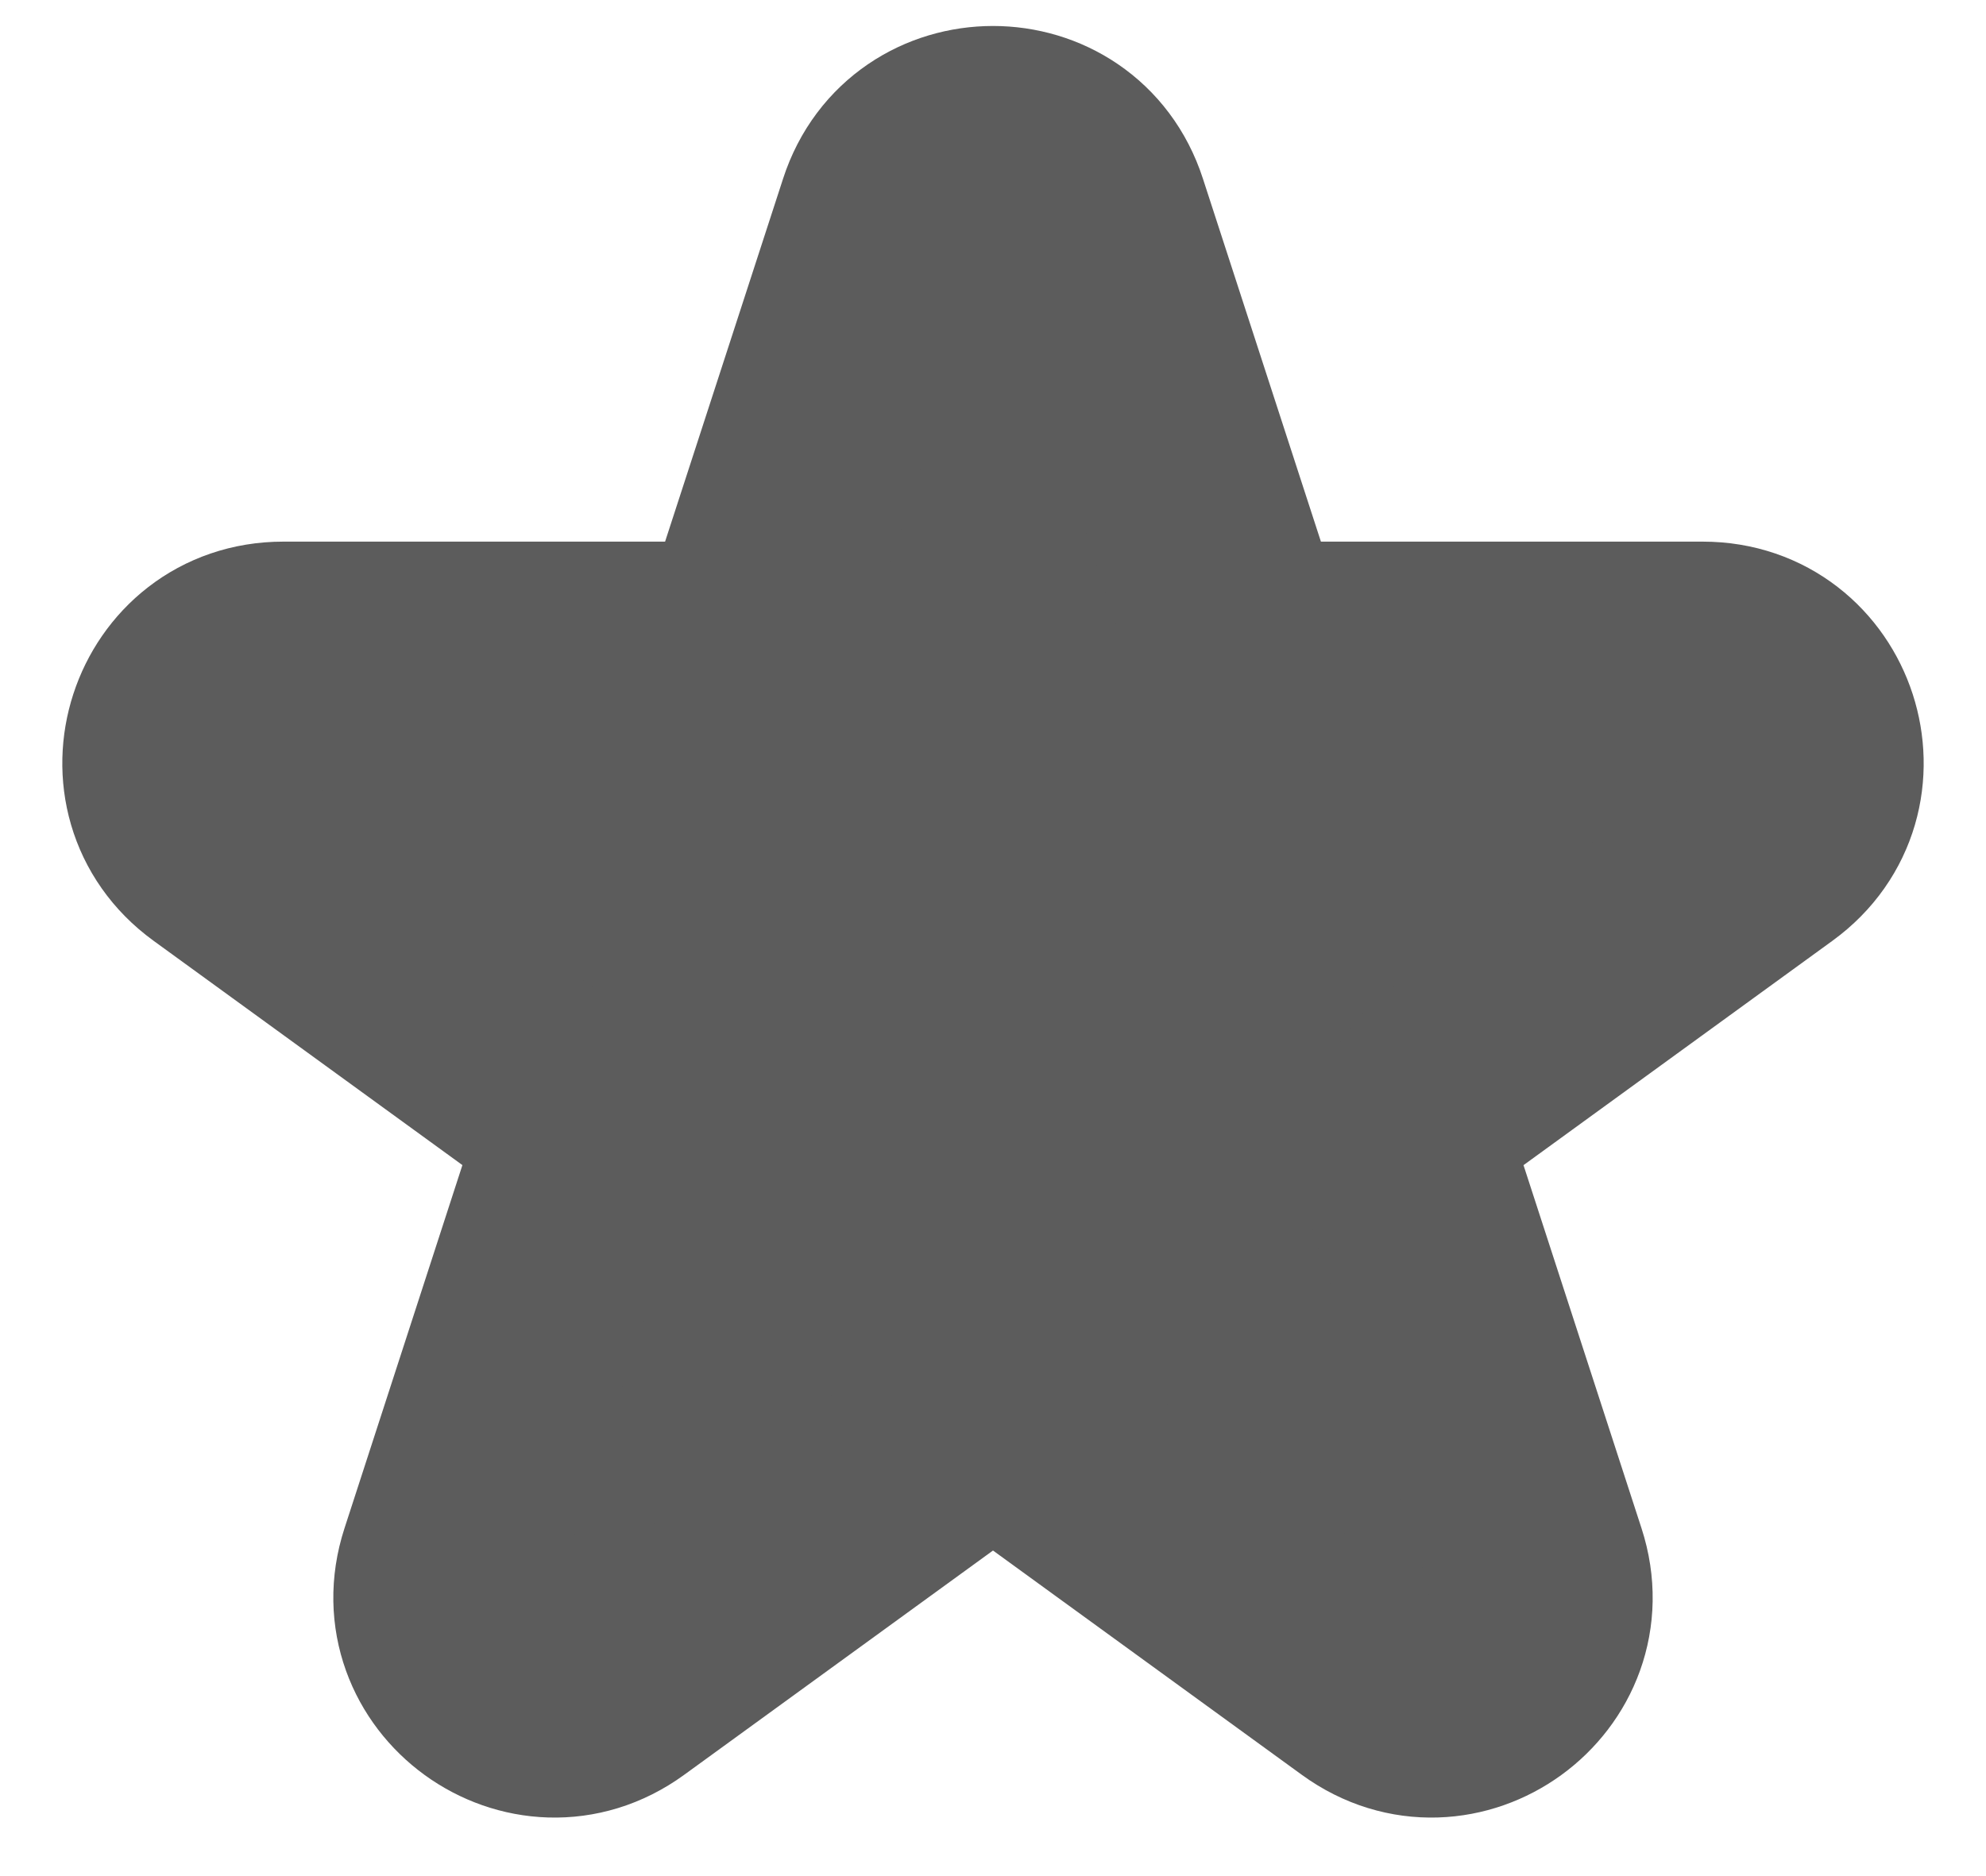
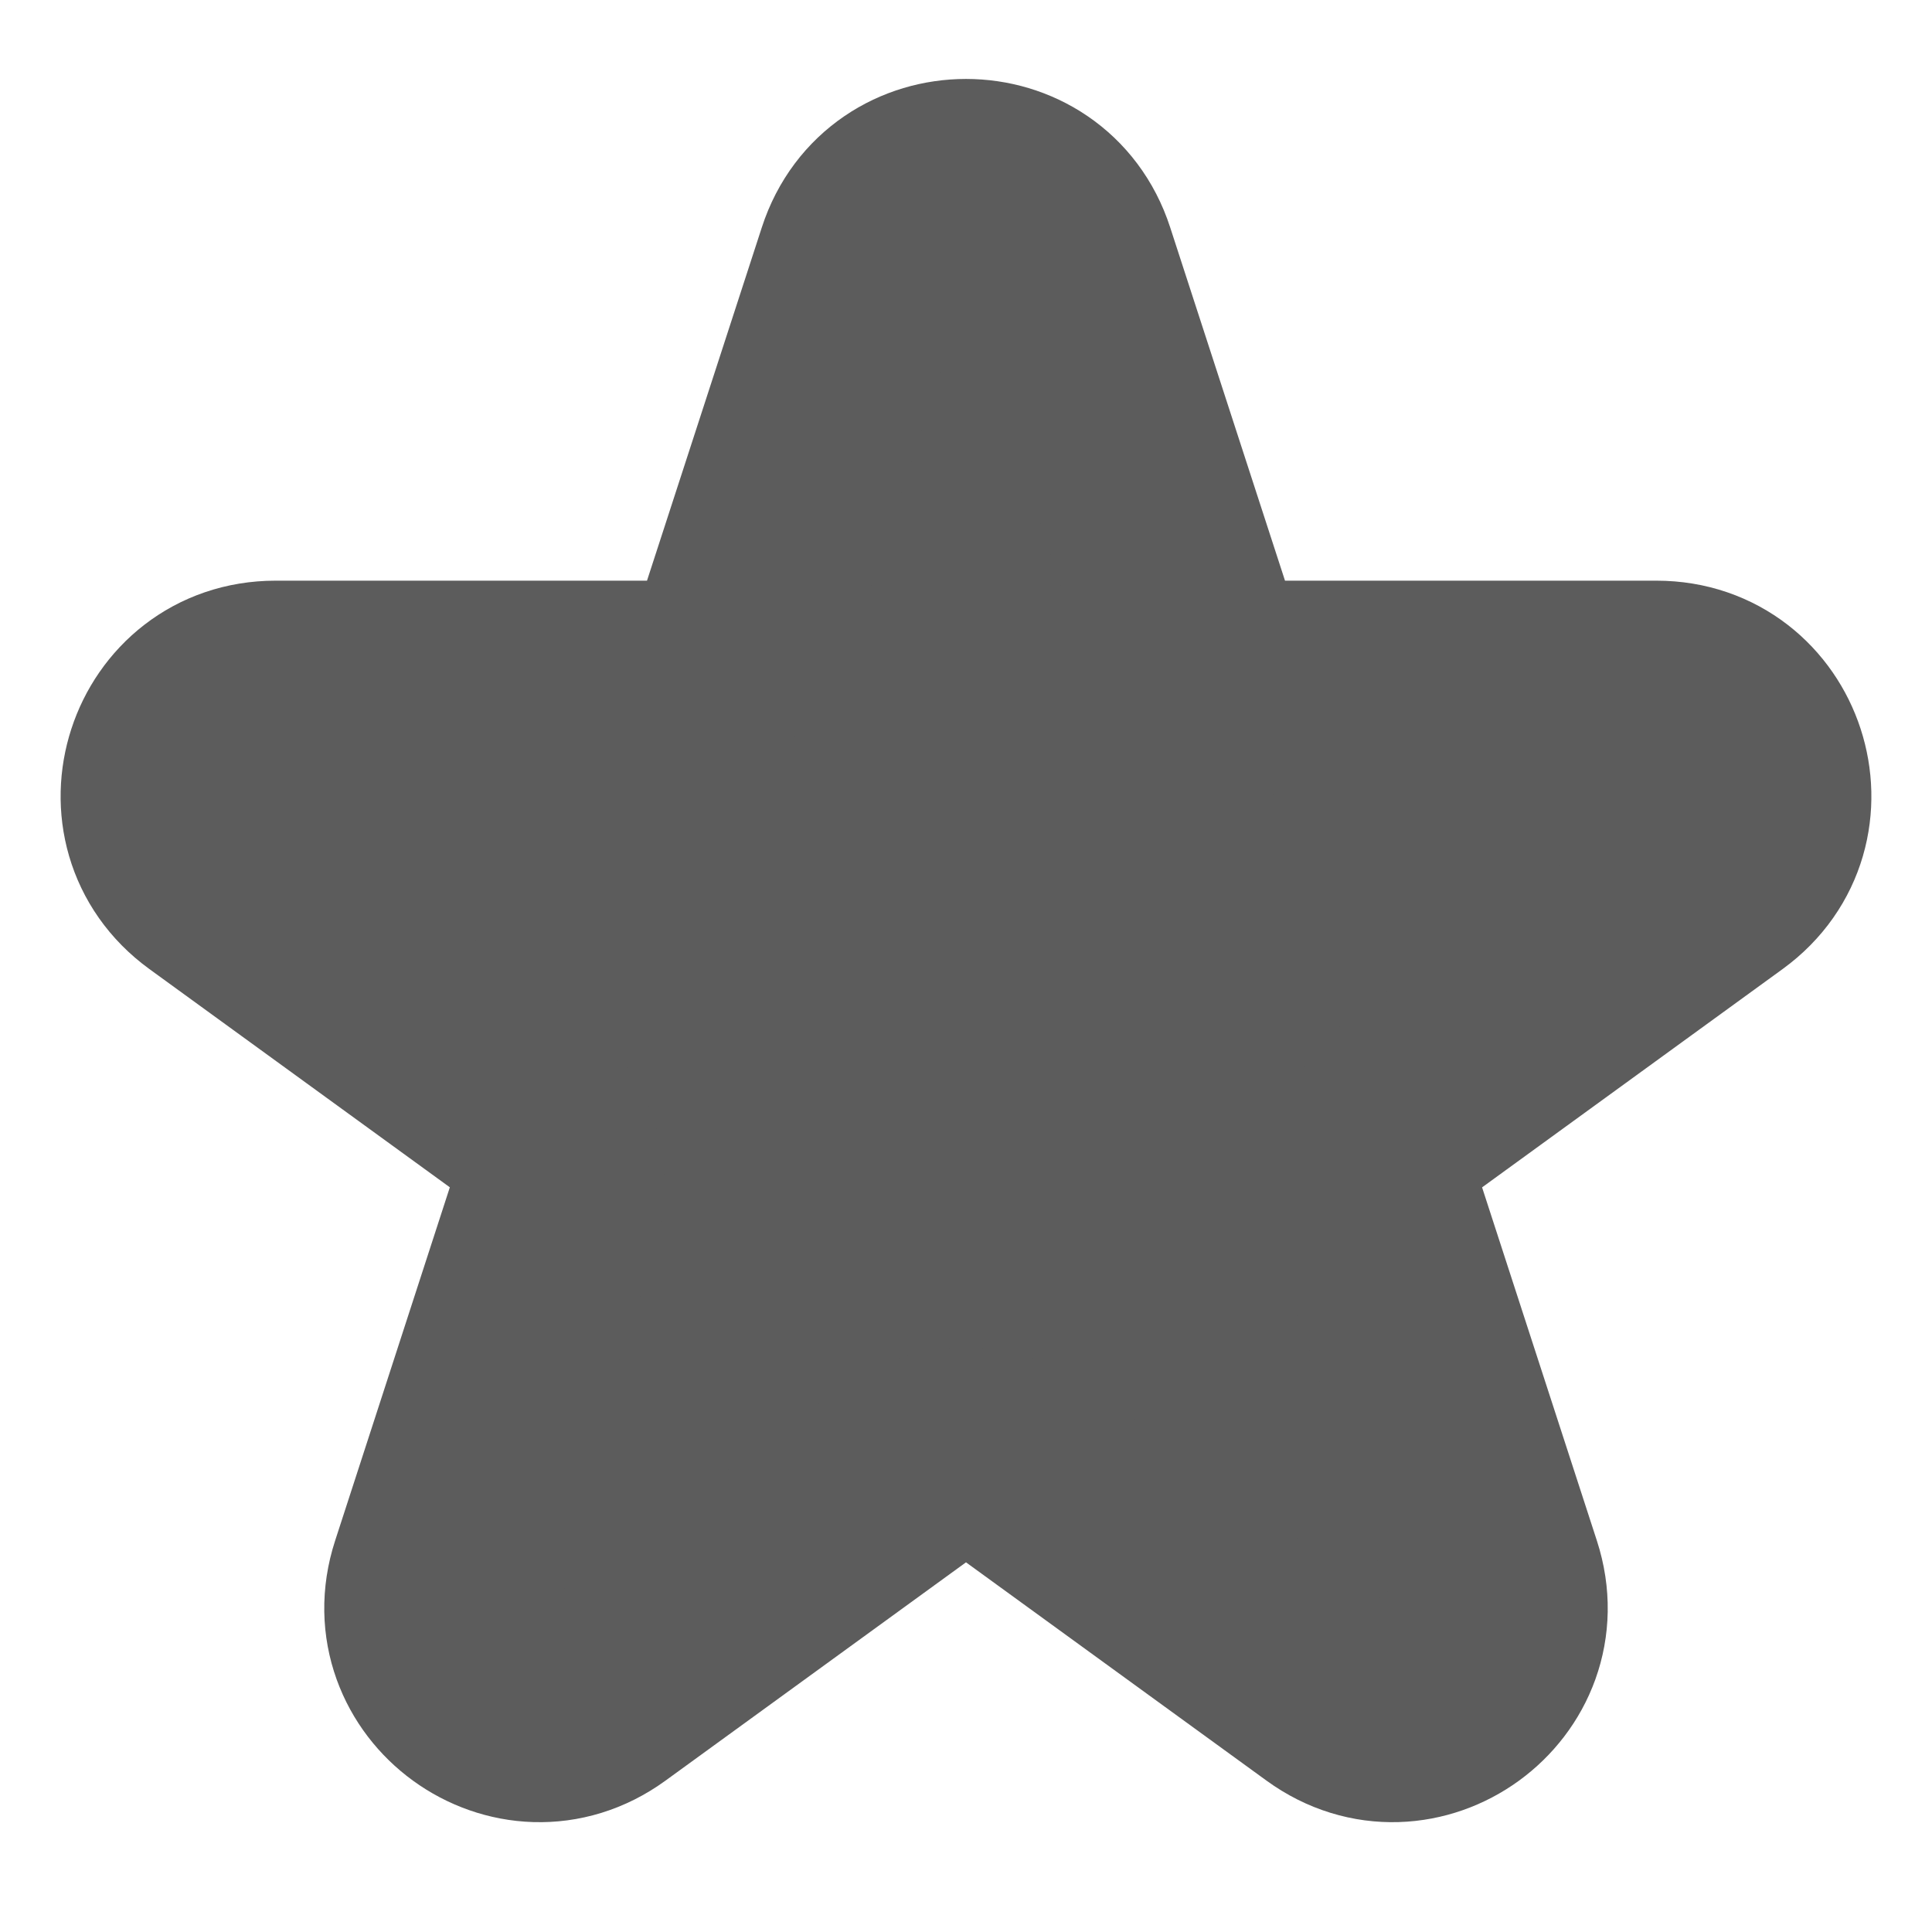
- <svg xmlns="http://www.w3.org/2000/svg" width="18" height="17" viewBox="0 0 18 17" fill="none">
+ <svg xmlns="http://www.w3.org/2000/svg" width="20" height="20" viewBox="0 0 18 17" fill="none">
  <path d="M8.049 1.927C8.348 1.005 9.652 1.005 9.951 1.927L11.021 5.219C11.155 5.631 11.539 5.91 11.972 5.91L15.433 5.91C16.402 5.91 16.805 7.149 16.021 7.719L13.221 9.753C12.87 10.008 12.724 10.459 12.857 10.871L13.927 14.164C14.226 15.085 13.172 15.851 12.388 15.281L9.588 13.247C9.237 12.992 8.763 12.992 8.412 13.247L5.612 15.281C4.828 15.851 3.774 15.085 4.073 14.164L5.142 10.871C5.276 10.459 5.13 10.008 4.779 9.753L1.979 7.719C1.195 7.149 1.598 5.91 2.567 5.91L6.028 5.91C6.461 5.91 6.845 5.631 6.979 5.219L8.049 1.927Z" fill="#5C5C5C" stroke="#5C5C5C" stroke-width="2" />
</svg>
